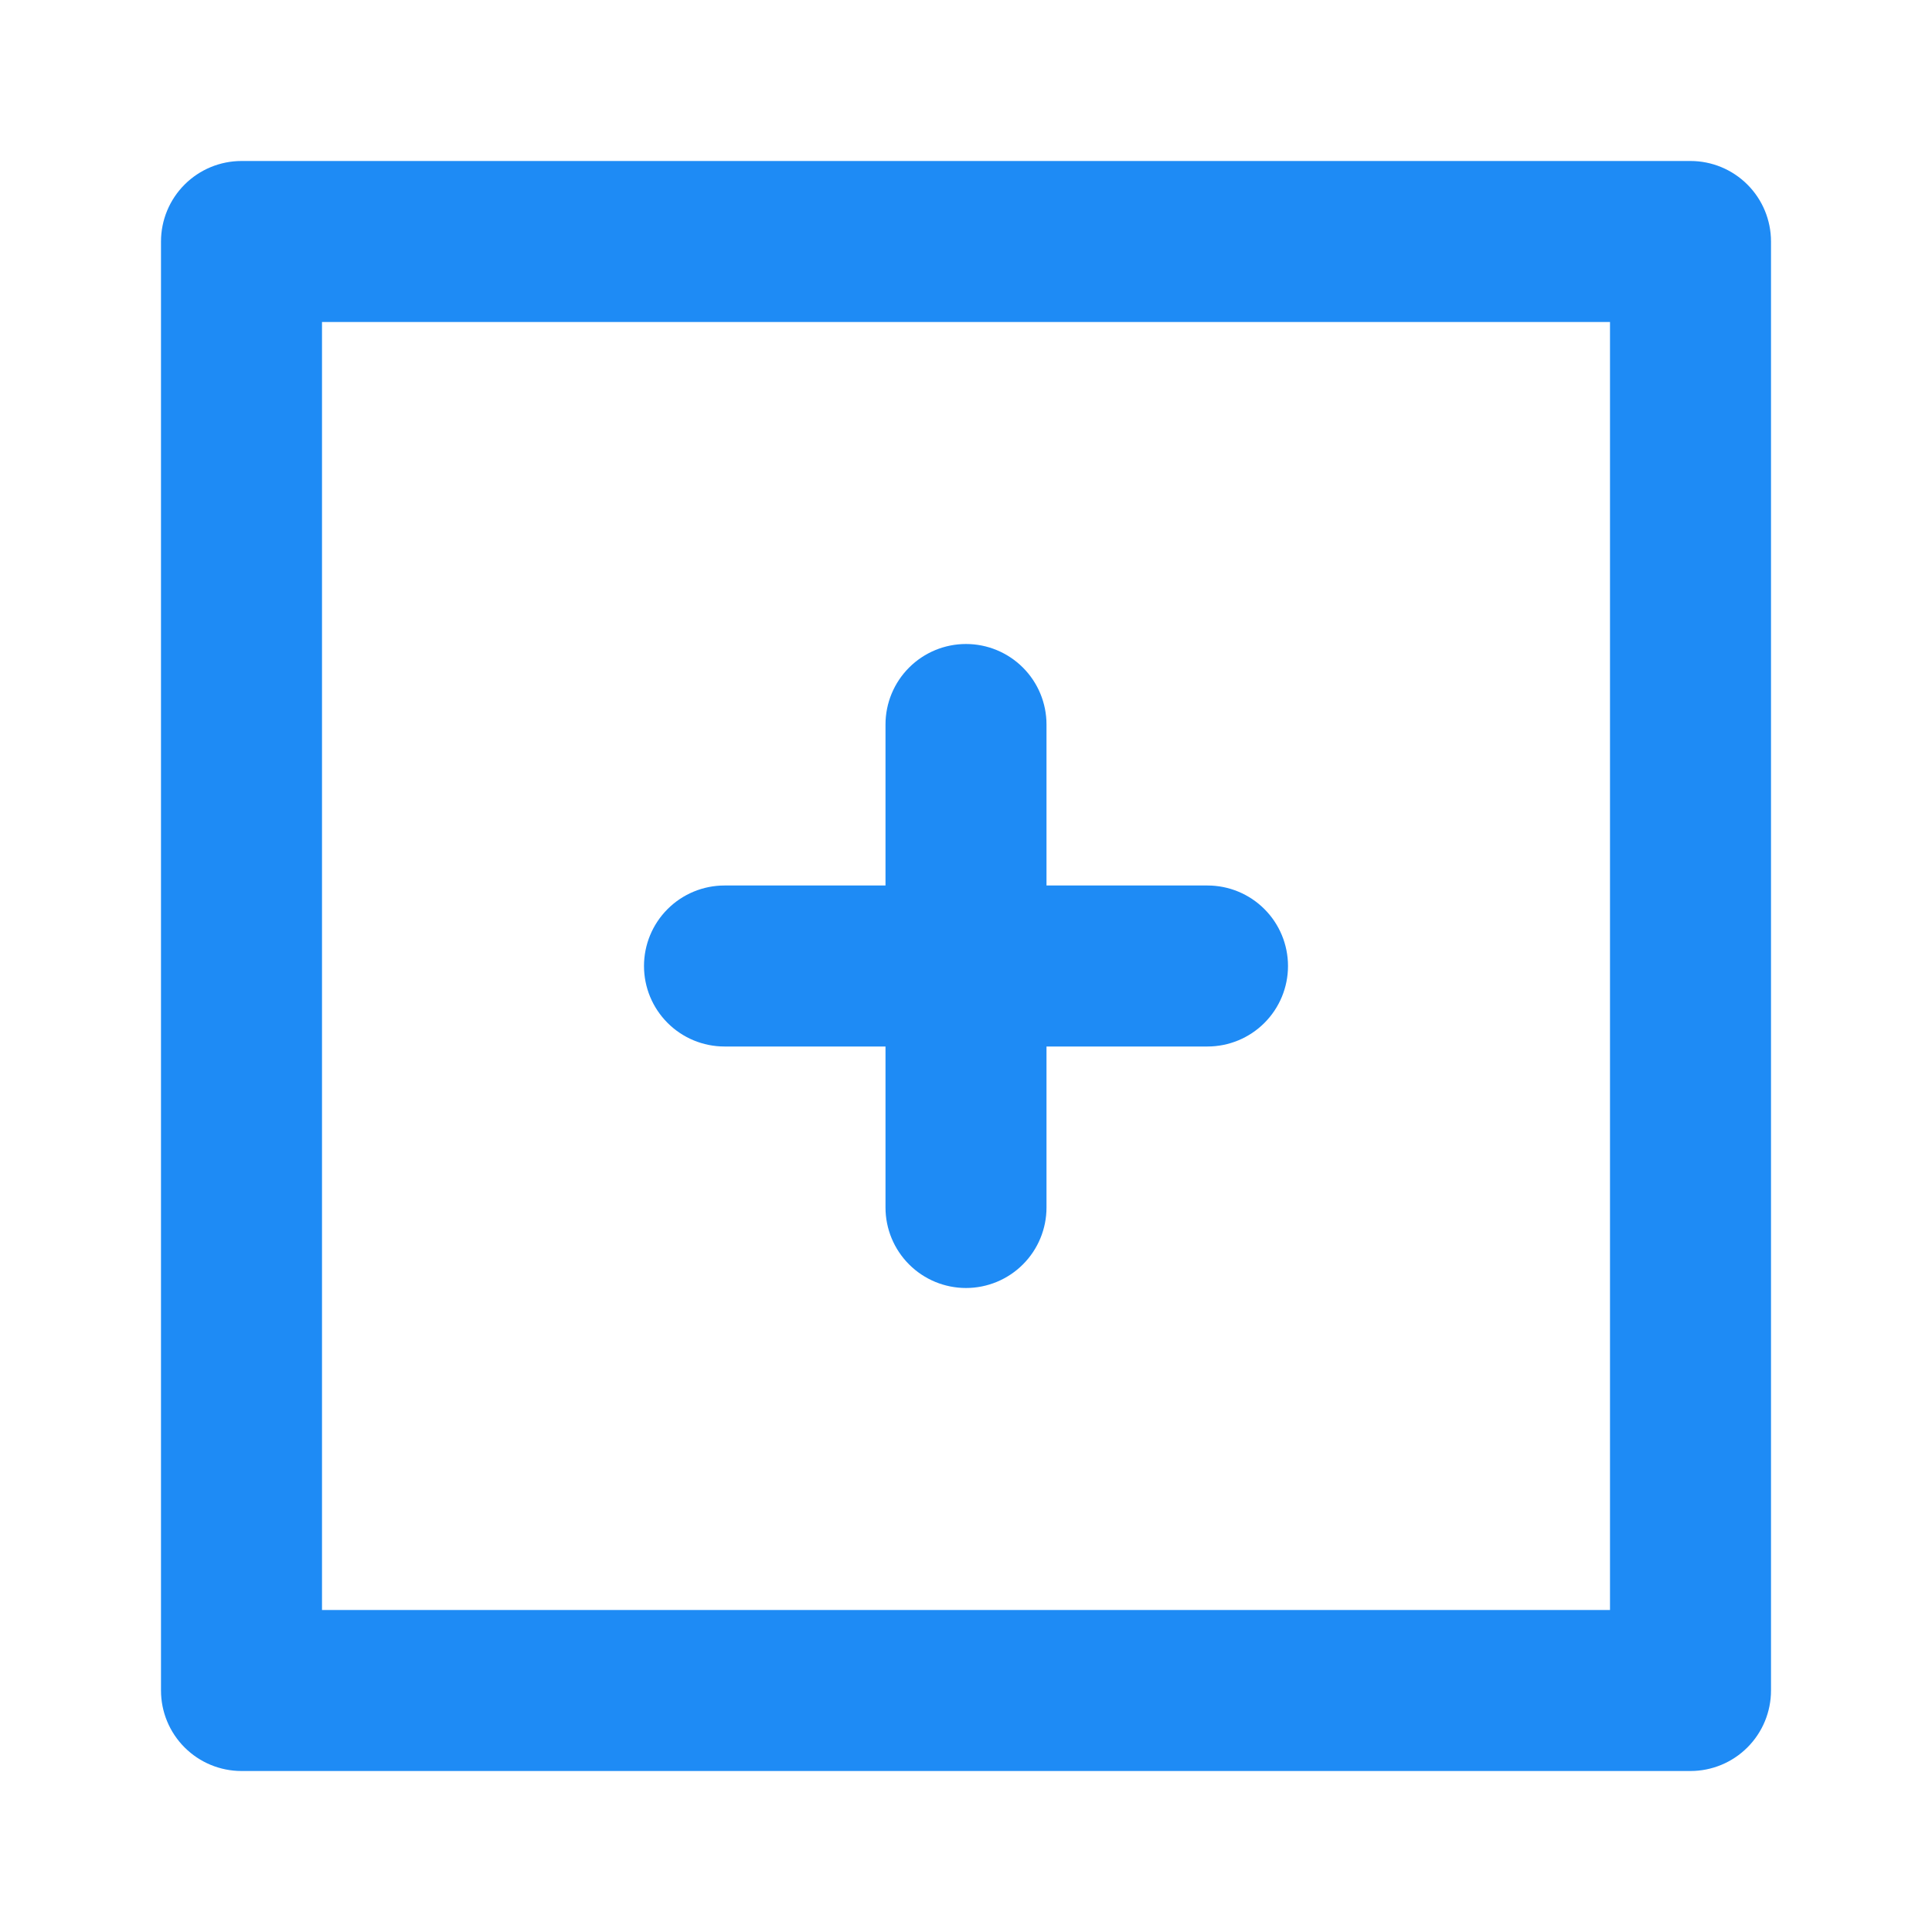
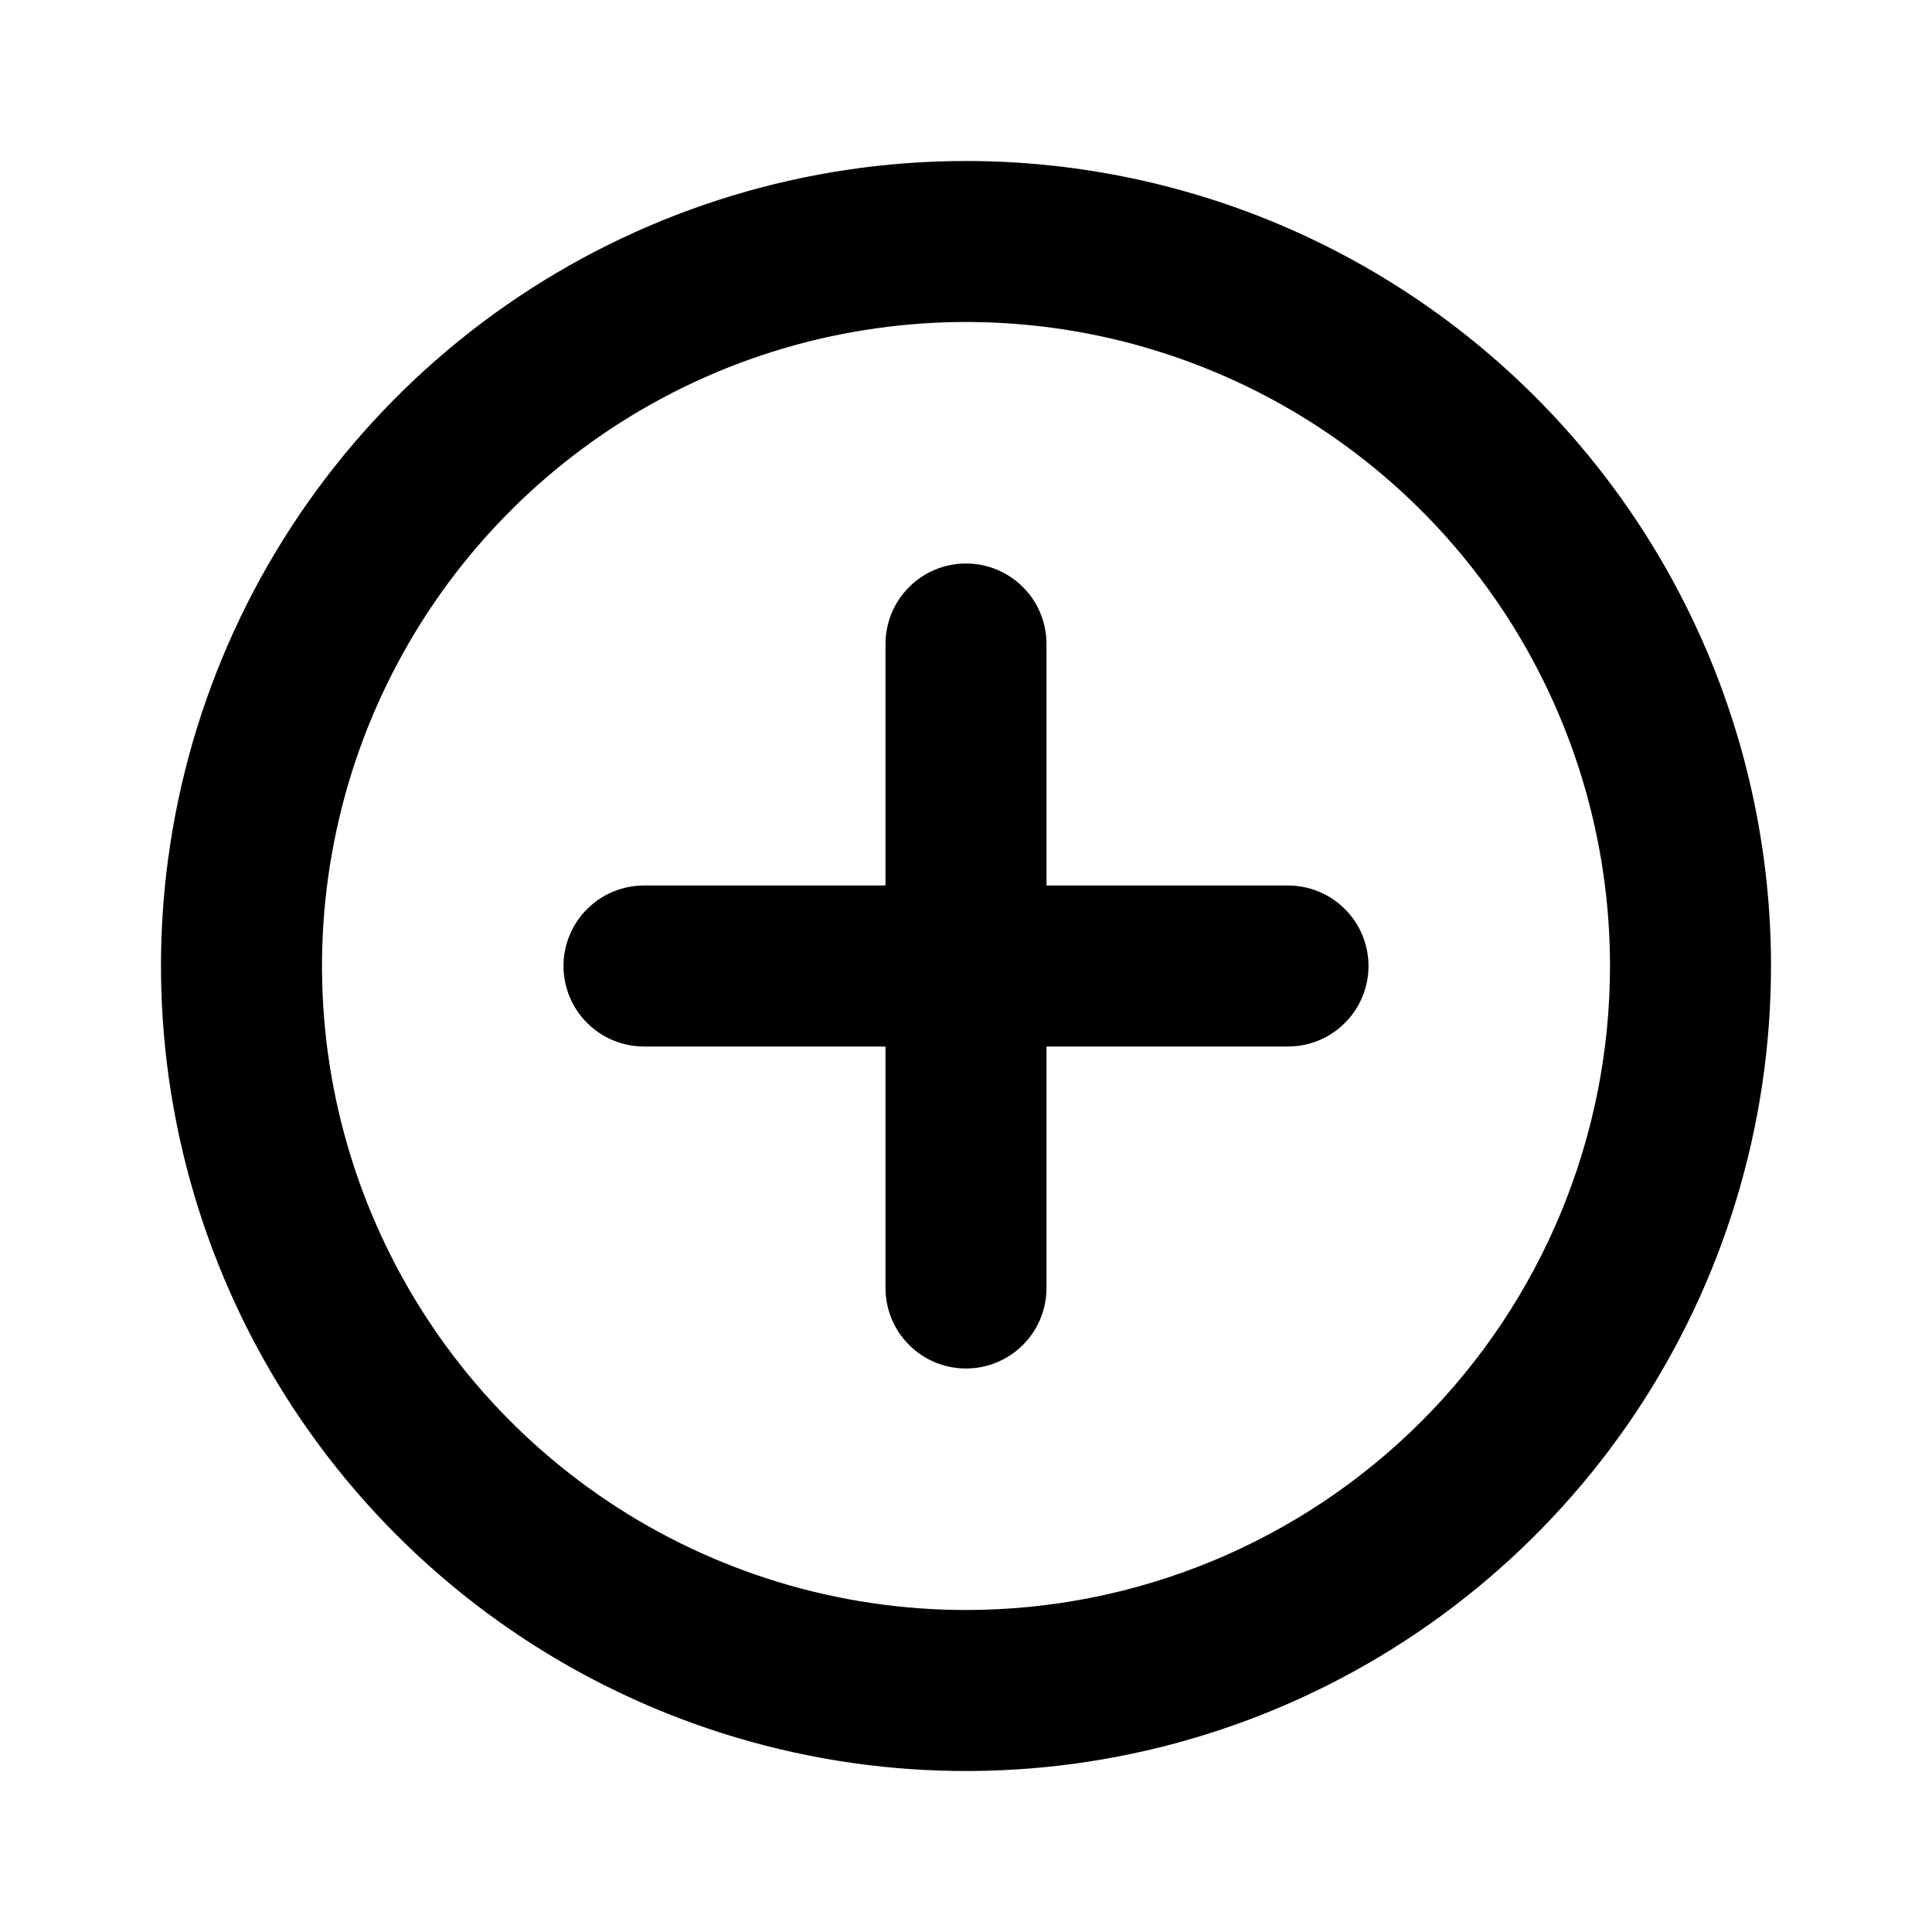
- <svg xmlns="http://www.w3.org/2000/svg" width="39" height="39" viewBox="0 0 39 39" fill="none">
-   <path d="M14.625 21.125H17.875V24.375C17.875 24.806 18.046 25.219 18.351 25.524C18.656 25.829 19.069 26 19.5 26C19.931 26 20.344 25.829 20.649 25.524C20.954 25.219 21.125 24.806 21.125 24.375V21.125H24.375C24.806 21.125 25.219 20.954 25.524 20.649C25.829 20.344 26 19.931 26 19.5C26 19.069 25.829 18.656 25.524 18.351C25.219 18.046 24.806 17.875 24.375 17.875H21.125V14.625C21.125 14.194 20.954 13.781 20.649 13.476C20.344 13.171 19.931 13 19.5 13C19.069 13 18.656 13.171 18.351 13.476C18.046 13.781 17.875 14.194 17.875 14.625V17.875H14.625C14.194 17.875 13.781 18.046 13.476 18.351C13.171 18.656 13 19.069 13 19.5C13 19.931 13.171 20.344 13.476 20.649C13.781 20.954 14.194 21.125 14.625 21.125V21.125ZM34.125 3.25H4.875C4.444 3.25 4.031 3.421 3.726 3.726C3.421 4.031 3.25 4.444 3.25 4.875V34.125C3.25 34.556 3.421 34.969 3.726 35.274C4.031 35.579 4.444 35.75 4.875 35.75H34.125C34.556 35.75 34.969 35.579 35.274 35.274C35.579 34.969 35.75 34.556 35.75 34.125V4.875C35.75 4.444 35.579 4.031 35.274 3.726C34.969 3.421 34.556 3.25 34.125 3.25V3.25ZM32.5 32.5H6.5V6.5H32.5V32.5Z" fill="#1E8BF5" />
+ <svg xmlns="http://www.w3.org/2000/svg" width="24" height="24" viewBox="0 0 24 24" fill="none">
+   <path d="M12 2C10.022 2 8.089 2.586 6.444 3.685C4.8 4.784 3.518 6.346 2.761 8.173C2.004 10 1.806 12.011 2.192 13.951C2.578 15.891 3.53 17.672 4.929 19.071C6.327 20.47 8.109 21.422 10.049 21.808C11.989 22.194 14 21.996 15.827 21.239C17.654 20.482 19.216 19.2 20.315 17.556C21.413 15.911 22 13.978 22 12C22 10.687 21.741 9.386 21.239 8.173C20.736 6.96 20 5.858 19.071 4.929C18.142 4 17.04 3.264 15.827 2.761C14.614 2.259 13.313 2 12 2V2ZM12 20C10.418 20 8.871 19.531 7.555 18.652C6.24 17.773 5.214 16.523 4.609 15.062C4.003 13.6 3.845 11.991 4.154 10.439C4.462 8.887 5.224 7.462 6.343 6.343C7.462 5.224 8.887 4.462 10.439 4.154C11.991 3.845 13.6 4.003 15.062 4.609C16.523 5.214 17.773 6.24 18.652 7.555C19.531 8.871 20 10.418 20 12C20 14.122 19.157 16.157 17.657 17.657C16.157 19.157 14.122 20 12 20V20ZM16 11H13V8C13 7.735 12.895 7.48 12.707 7.293C12.52 7.105 12.265 7 12 7C11.735 7 11.48 7.105 11.293 7.293C11.105 7.48 11 7.735 11 8V11H8C7.735 11 7.48 11.105 7.293 11.293C7.105 11.48 7 11.735 7 12C7 12.265 7.105 12.52 7.293 12.707C7.48 12.895 7.735 13 8 13H11V16C11 16.265 11.105 16.52 11.293 16.707C11.48 16.895 11.735 17 12 17C12.265 17 12.52 16.895 12.707 16.707C12.895 16.52 13 16.265 13 16V13H16C16.265 13 16.52 12.895 16.707 12.707C16.895 12.52 17 12.265 17 12C17 11.735 16.895 11.48 16.707 11.293C16.52 11.105 16.265 11 16 11Z" fill="black" />
</svg>
